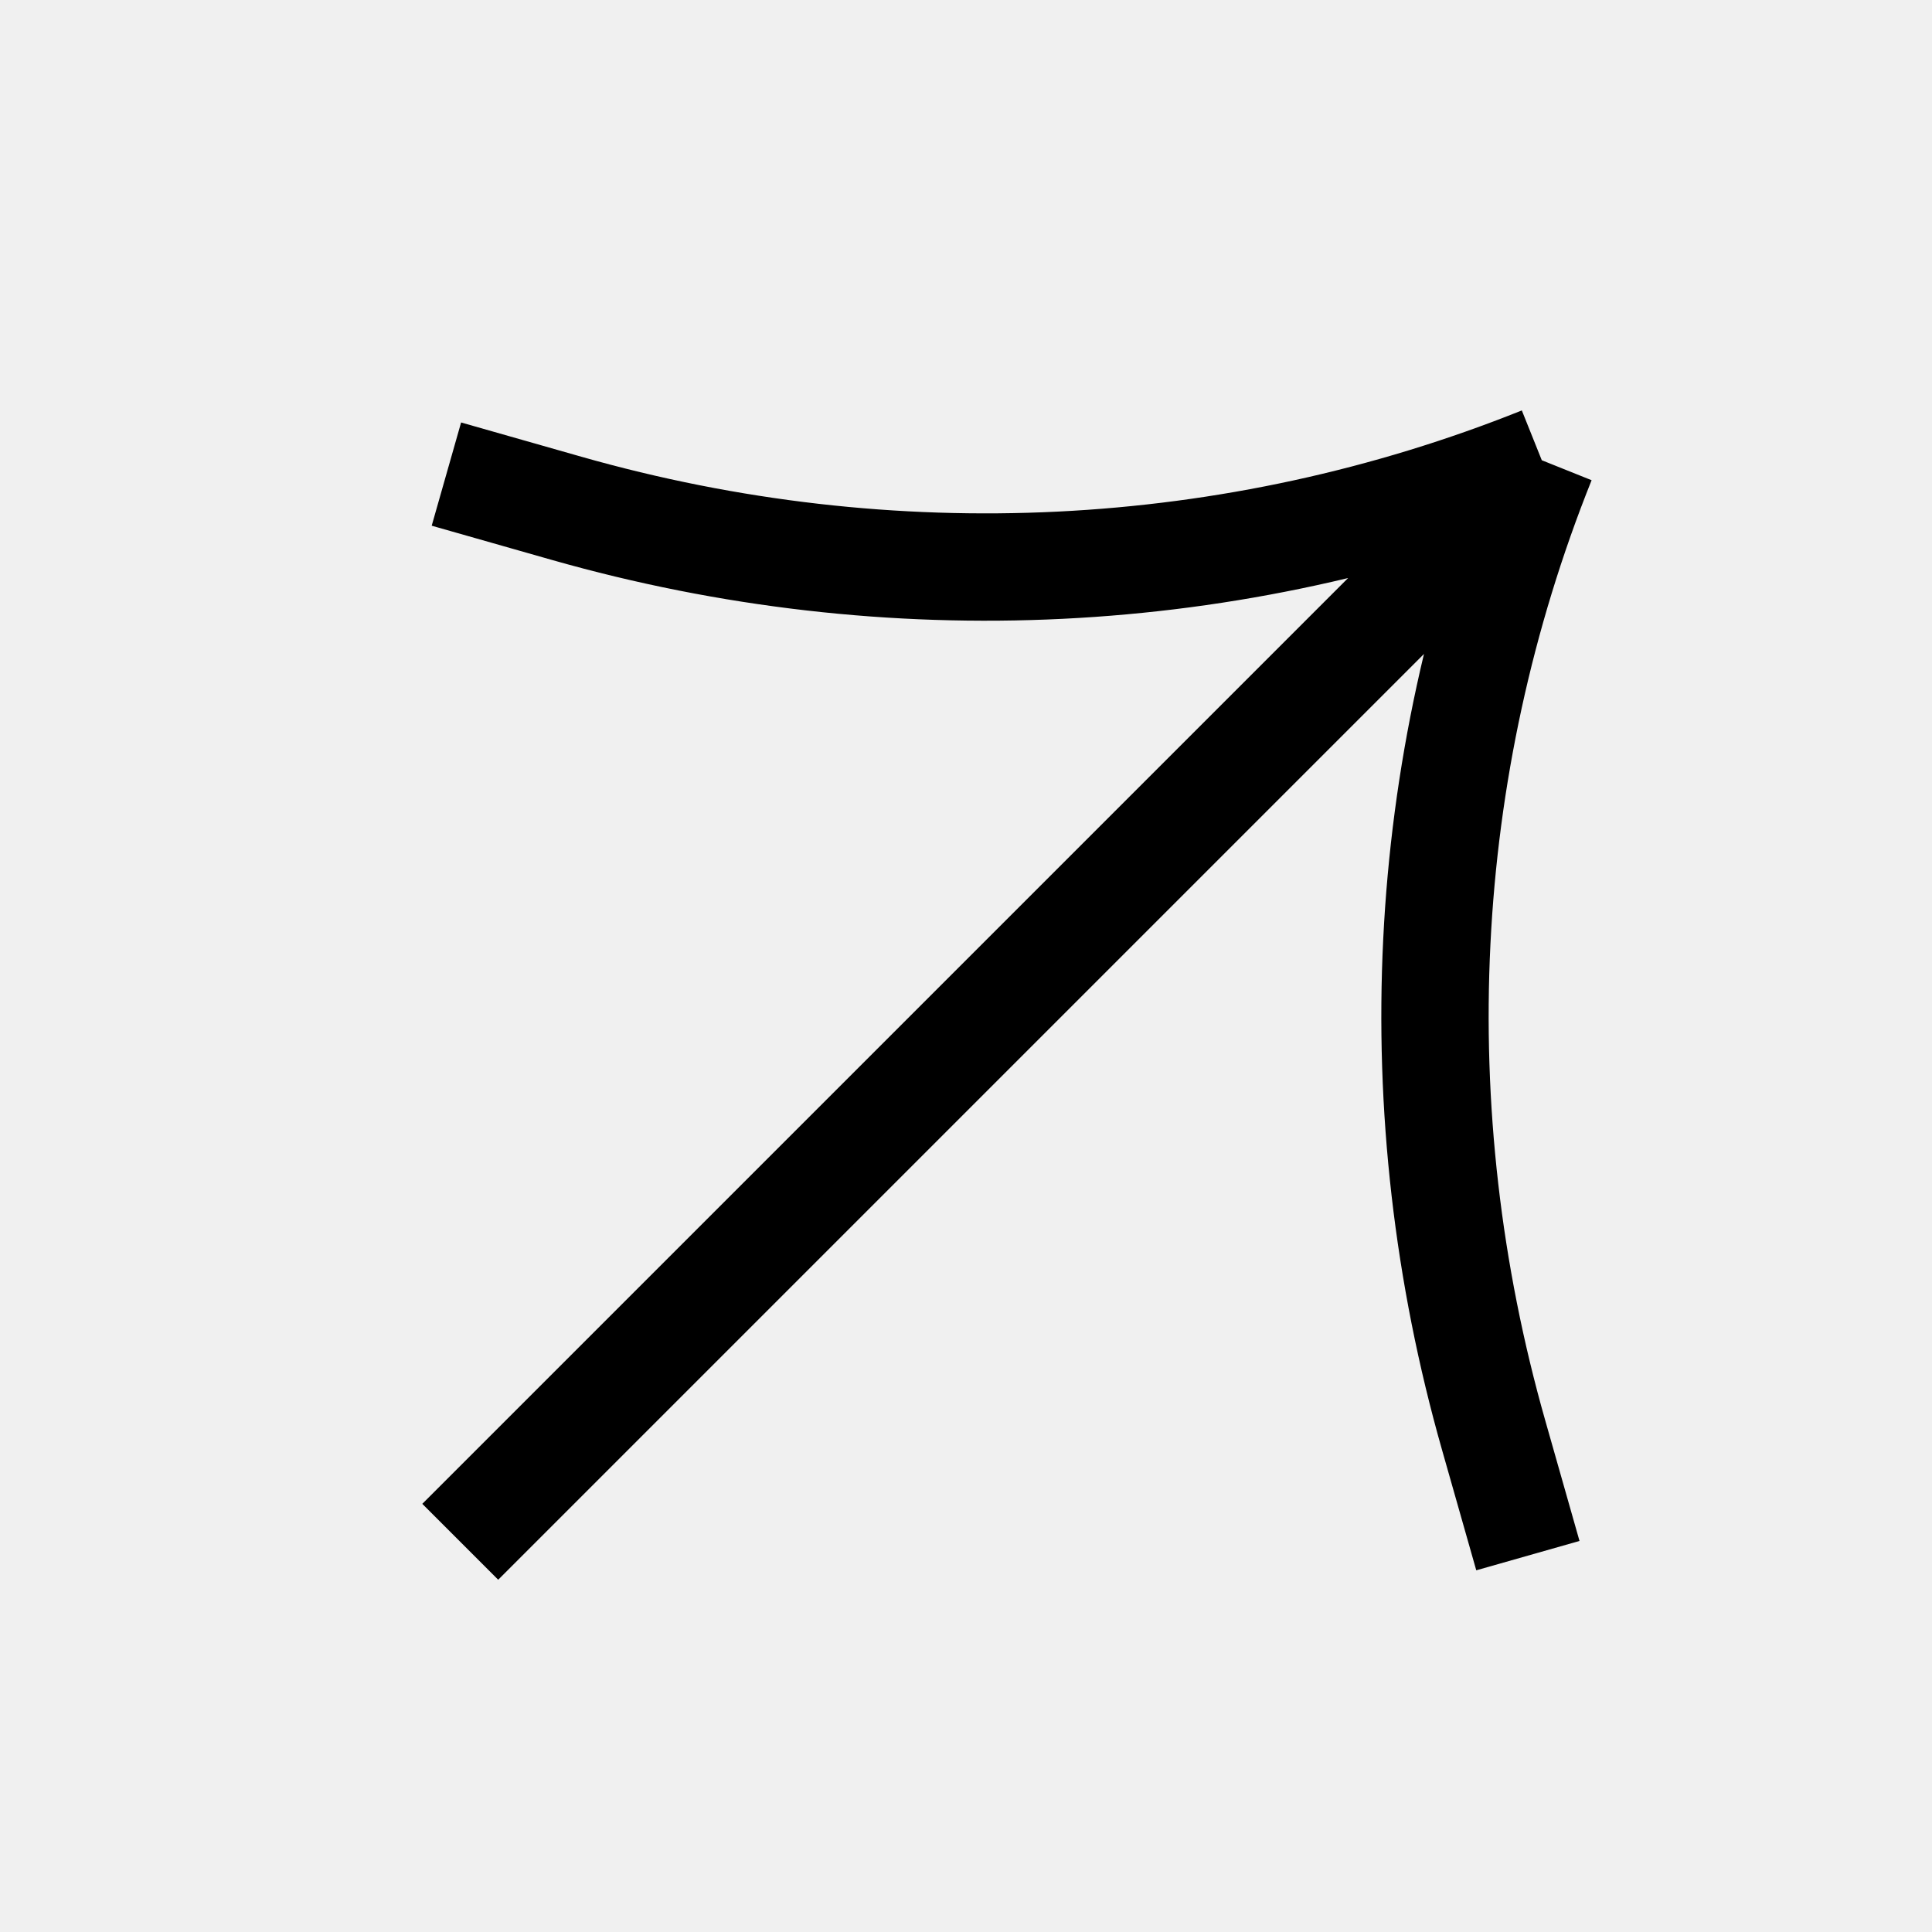
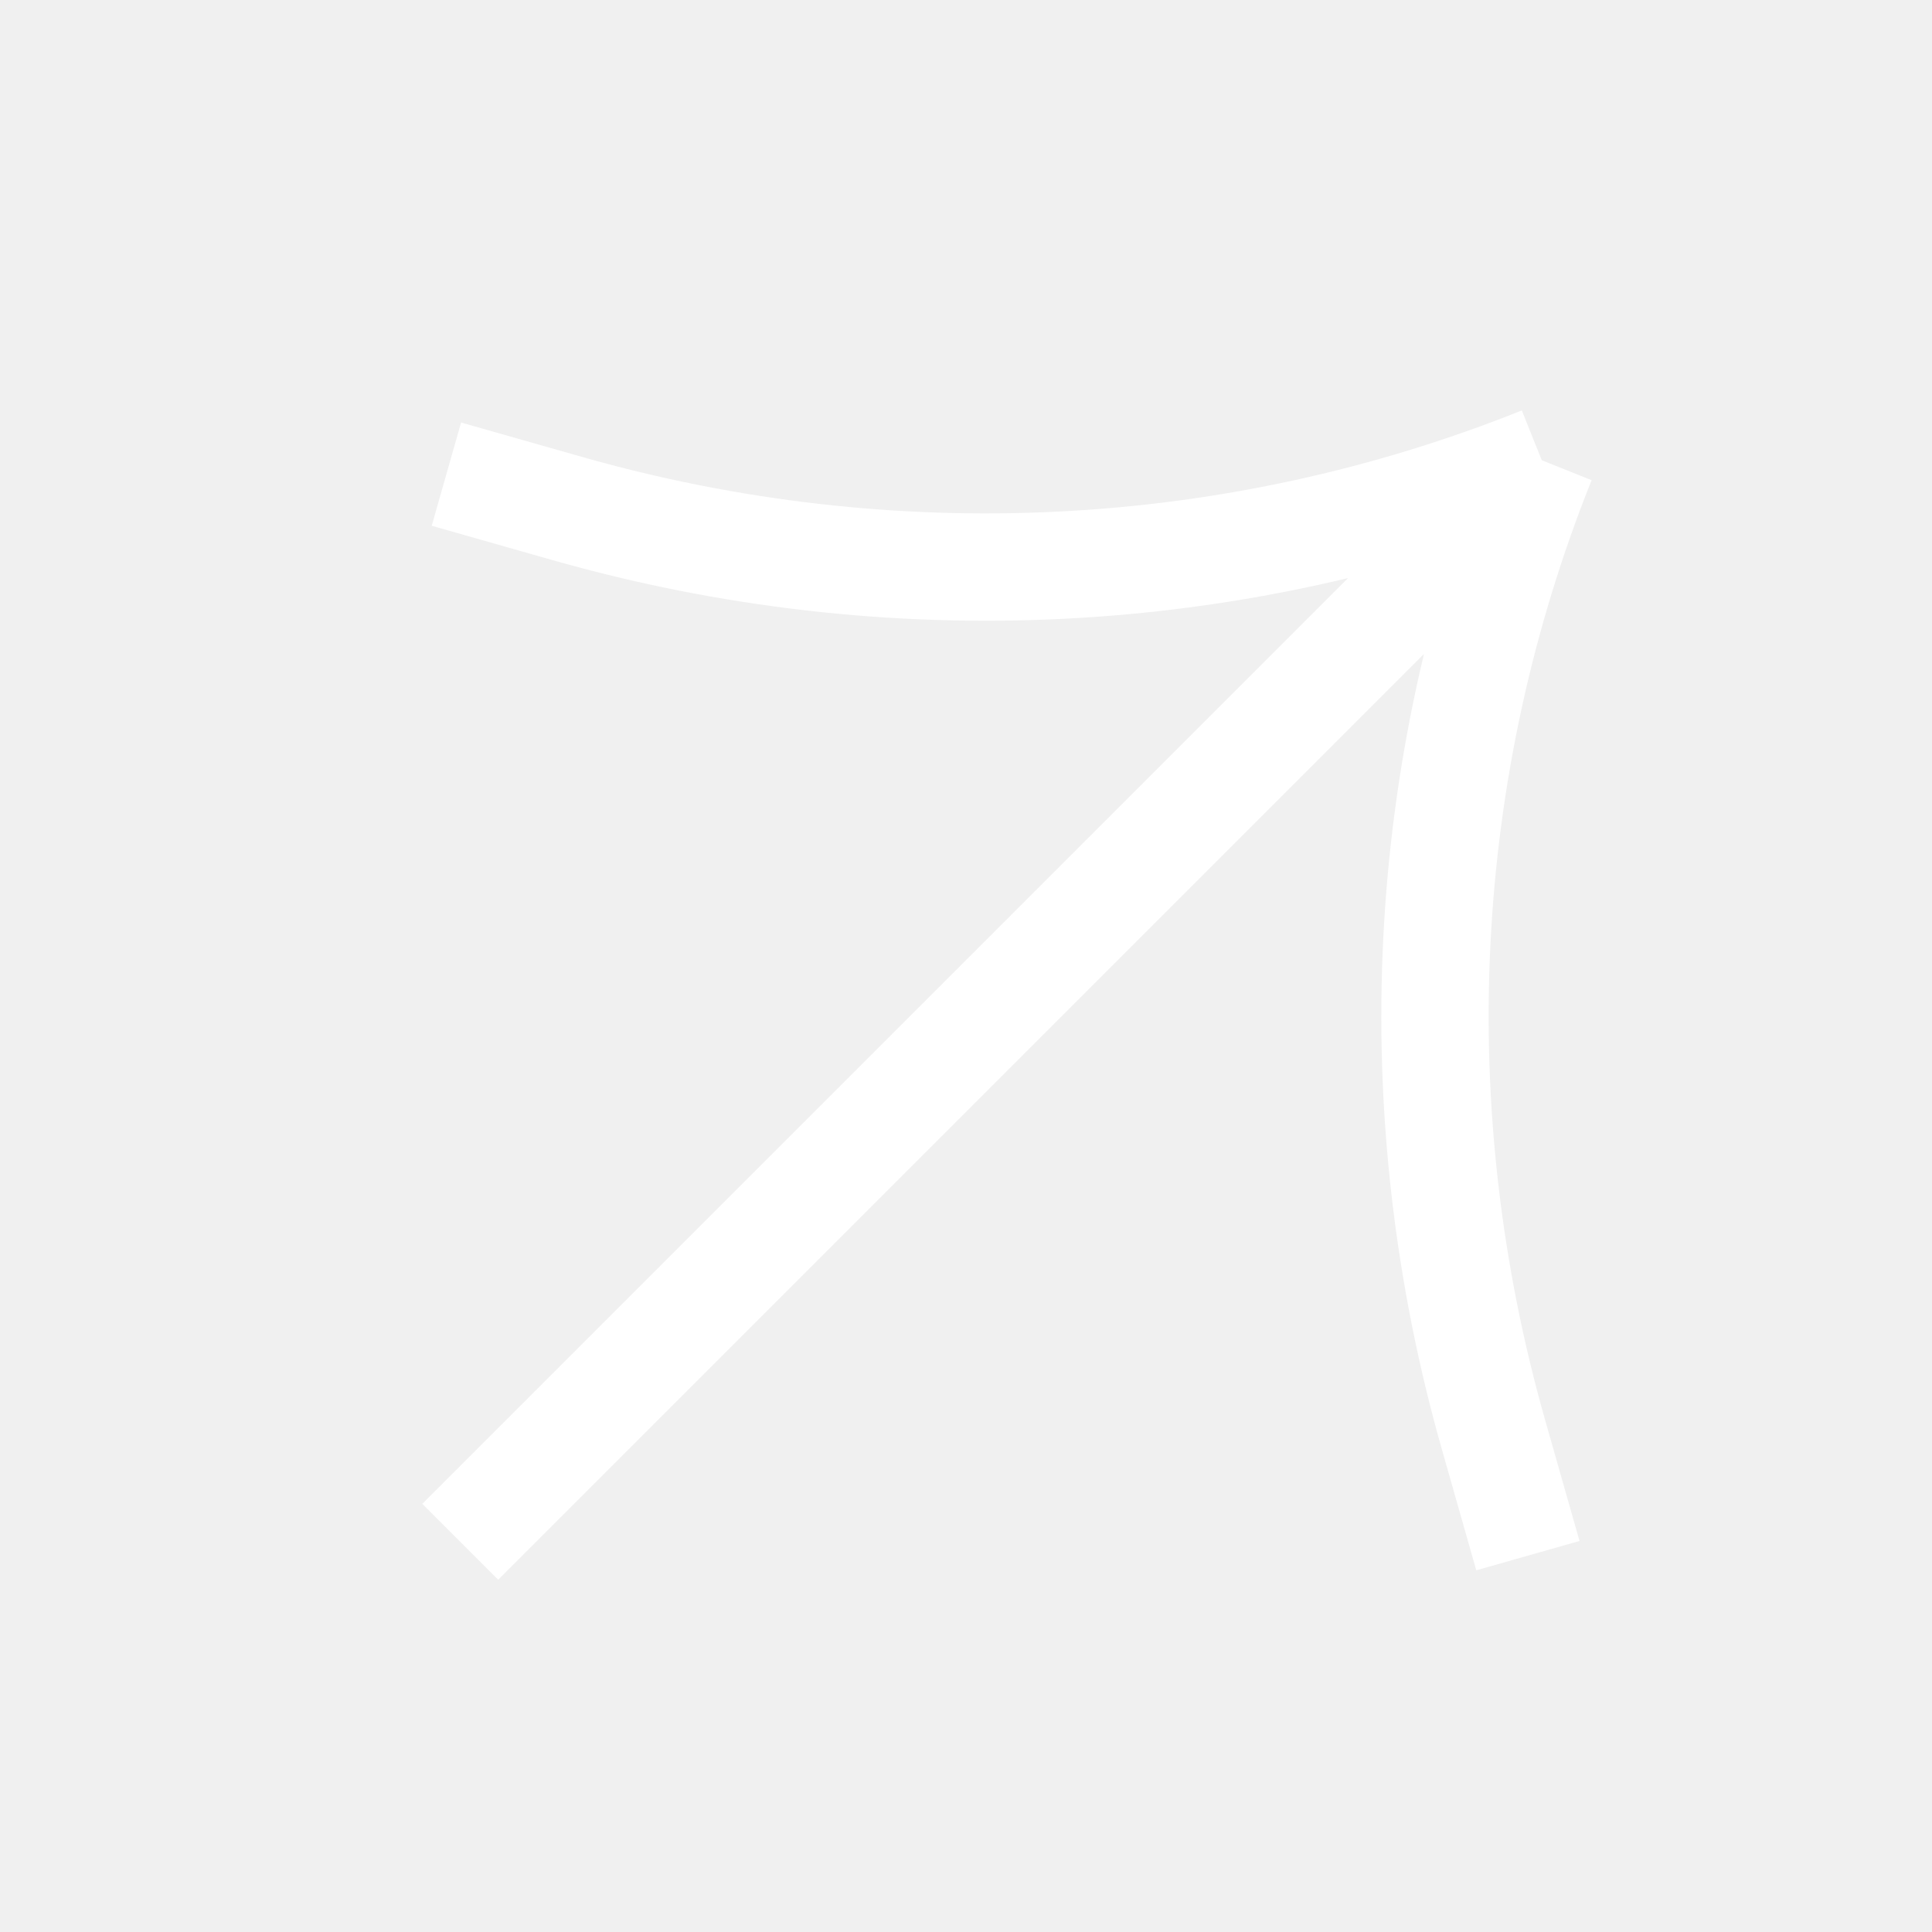
<svg xmlns="http://www.w3.org/2000/svg" width="36" height="36" viewBox="0 0 36 36" fill="none">
-   <path d="M28.729 8.576L8.576 28.729M28.729 8.576C26.428 14.316 26.113 20.705 27.833 26.747L28.47 28.987M28.729 8.576C22.989 10.877 16.599 11.192 10.558 9.472L8.318 8.834" stroke="black" stroke-width="2" stroke-linejoin="bevel" />
+   <path d="M28.729 8.576L8.576 28.729M28.729 8.576C26.428 14.316 26.113 20.706 27.833 26.747L28.47 28.987M28.729 8.576C22.989 10.877 16.599 11.193 10.558 9.472L8.318 8.835" stroke="white" stroke-width="2" stroke-linejoin="bevel" />
</svg>
